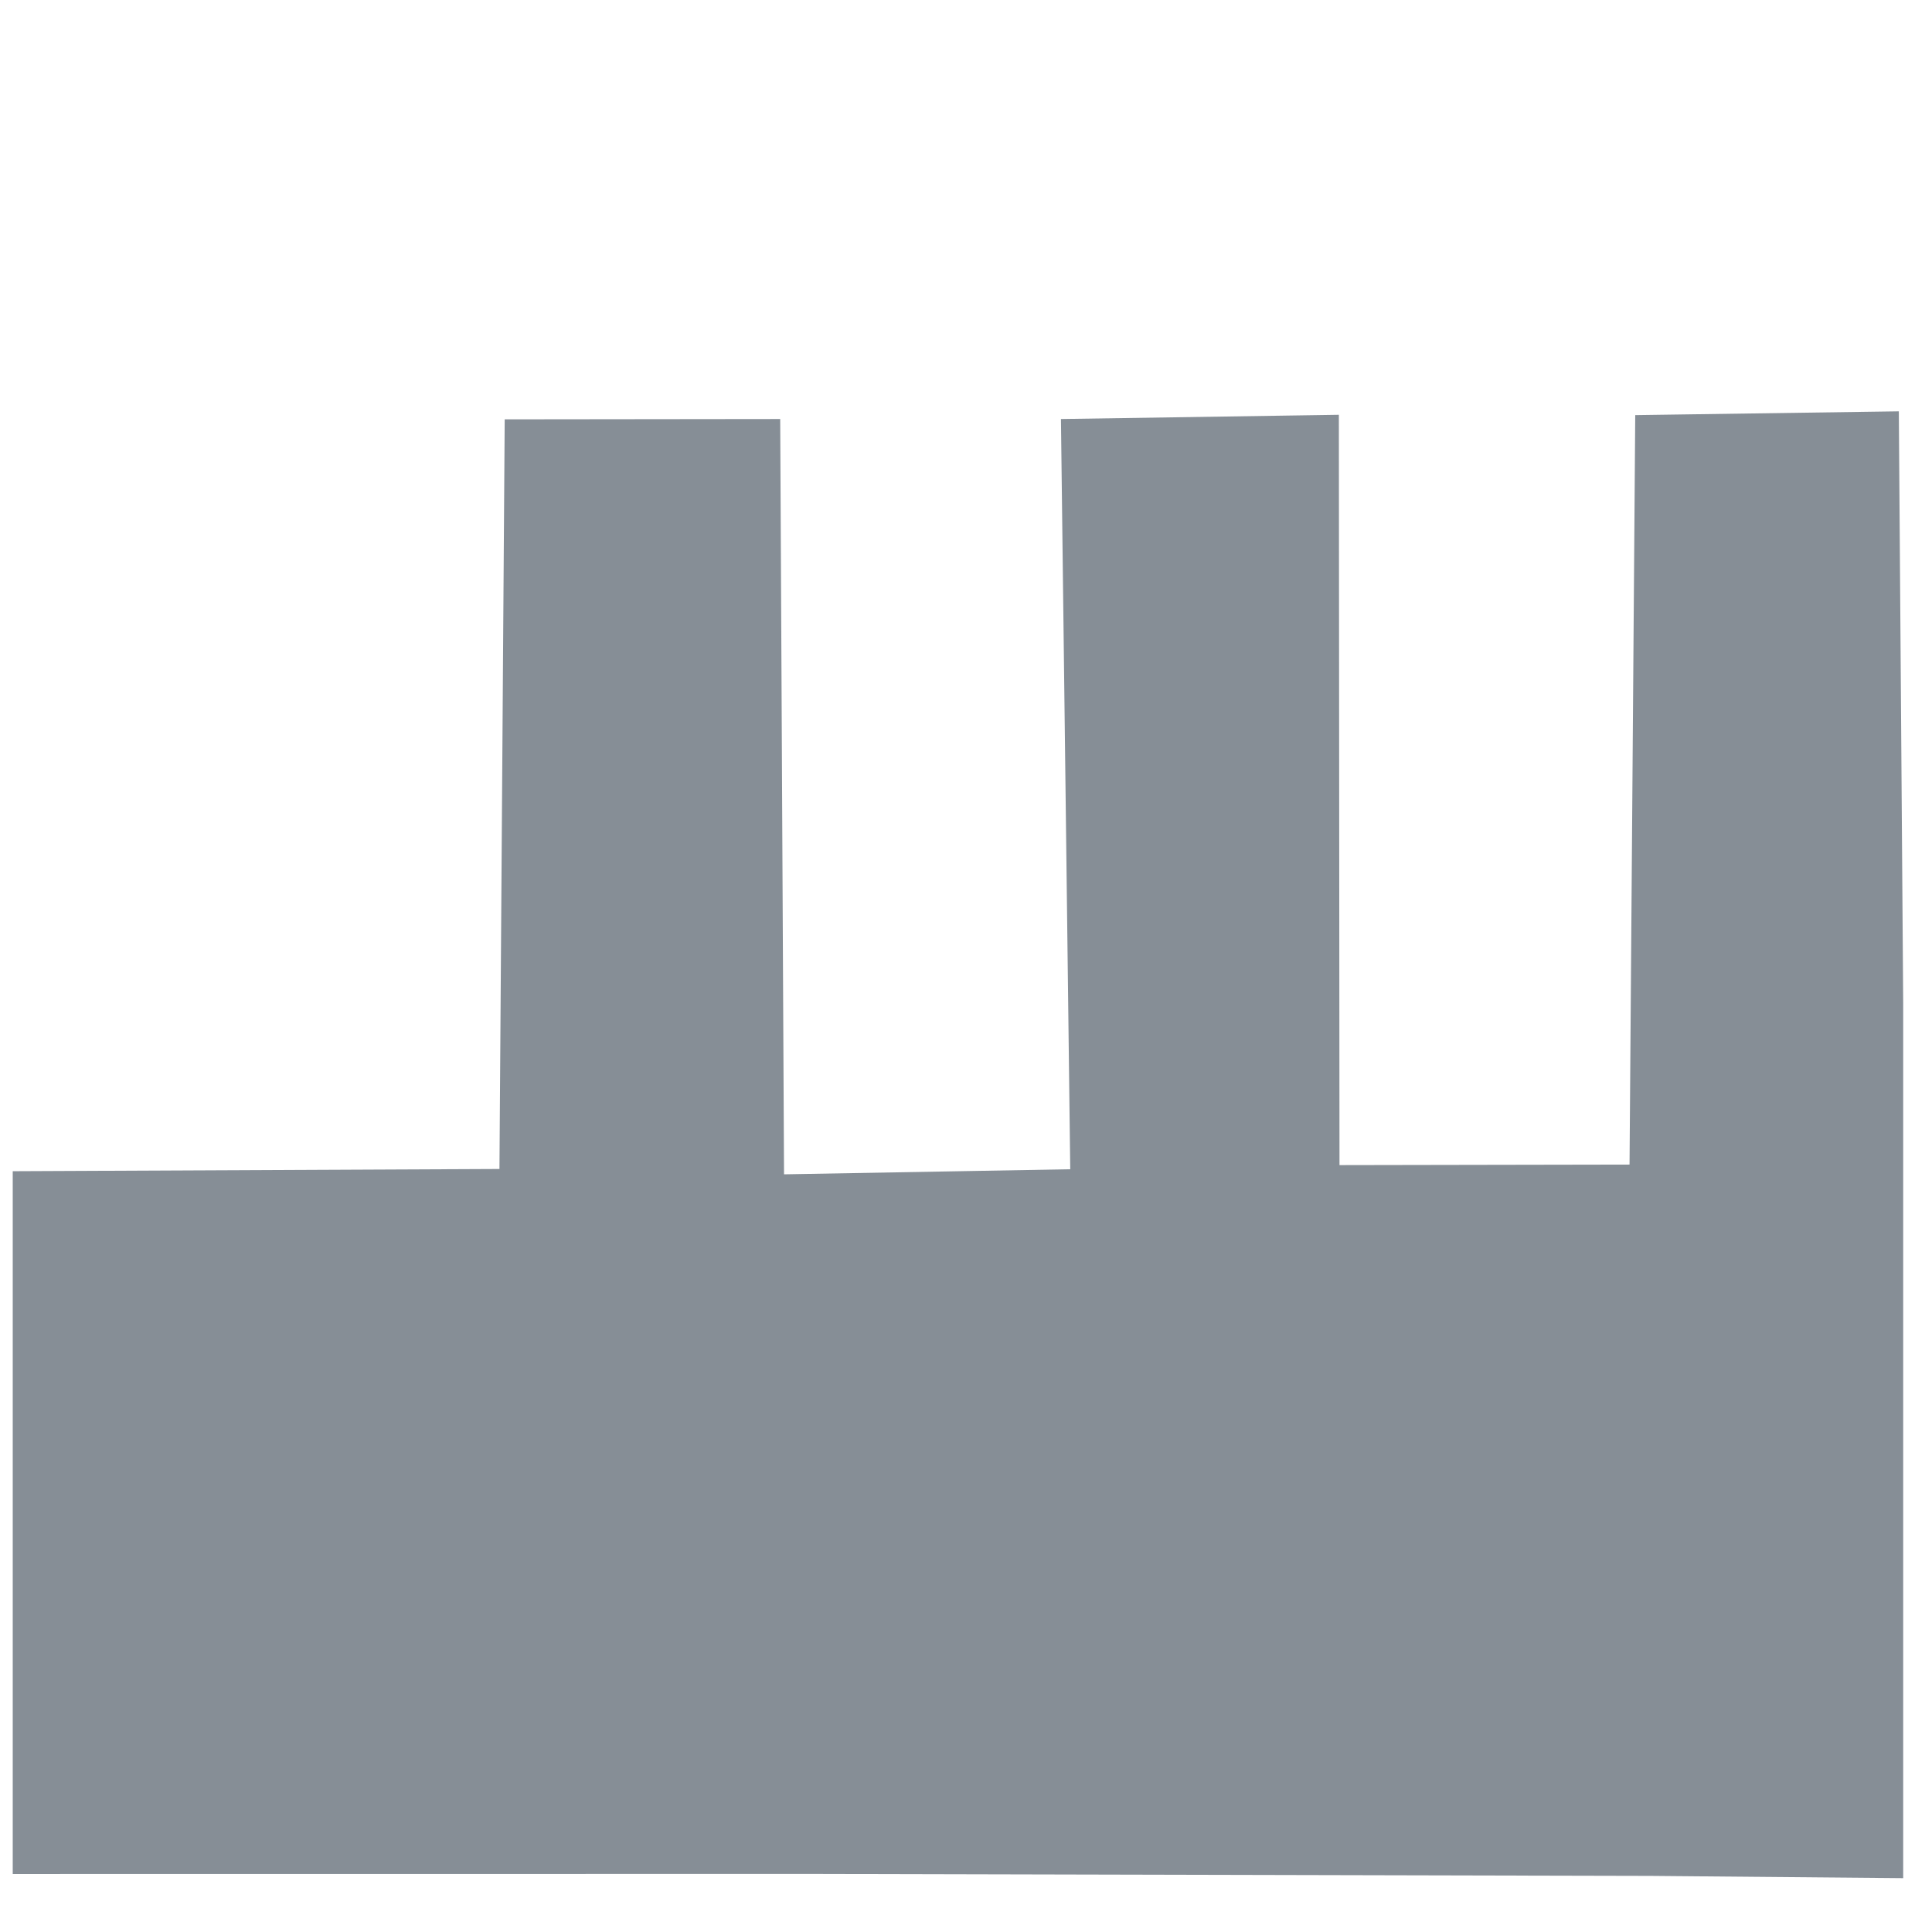
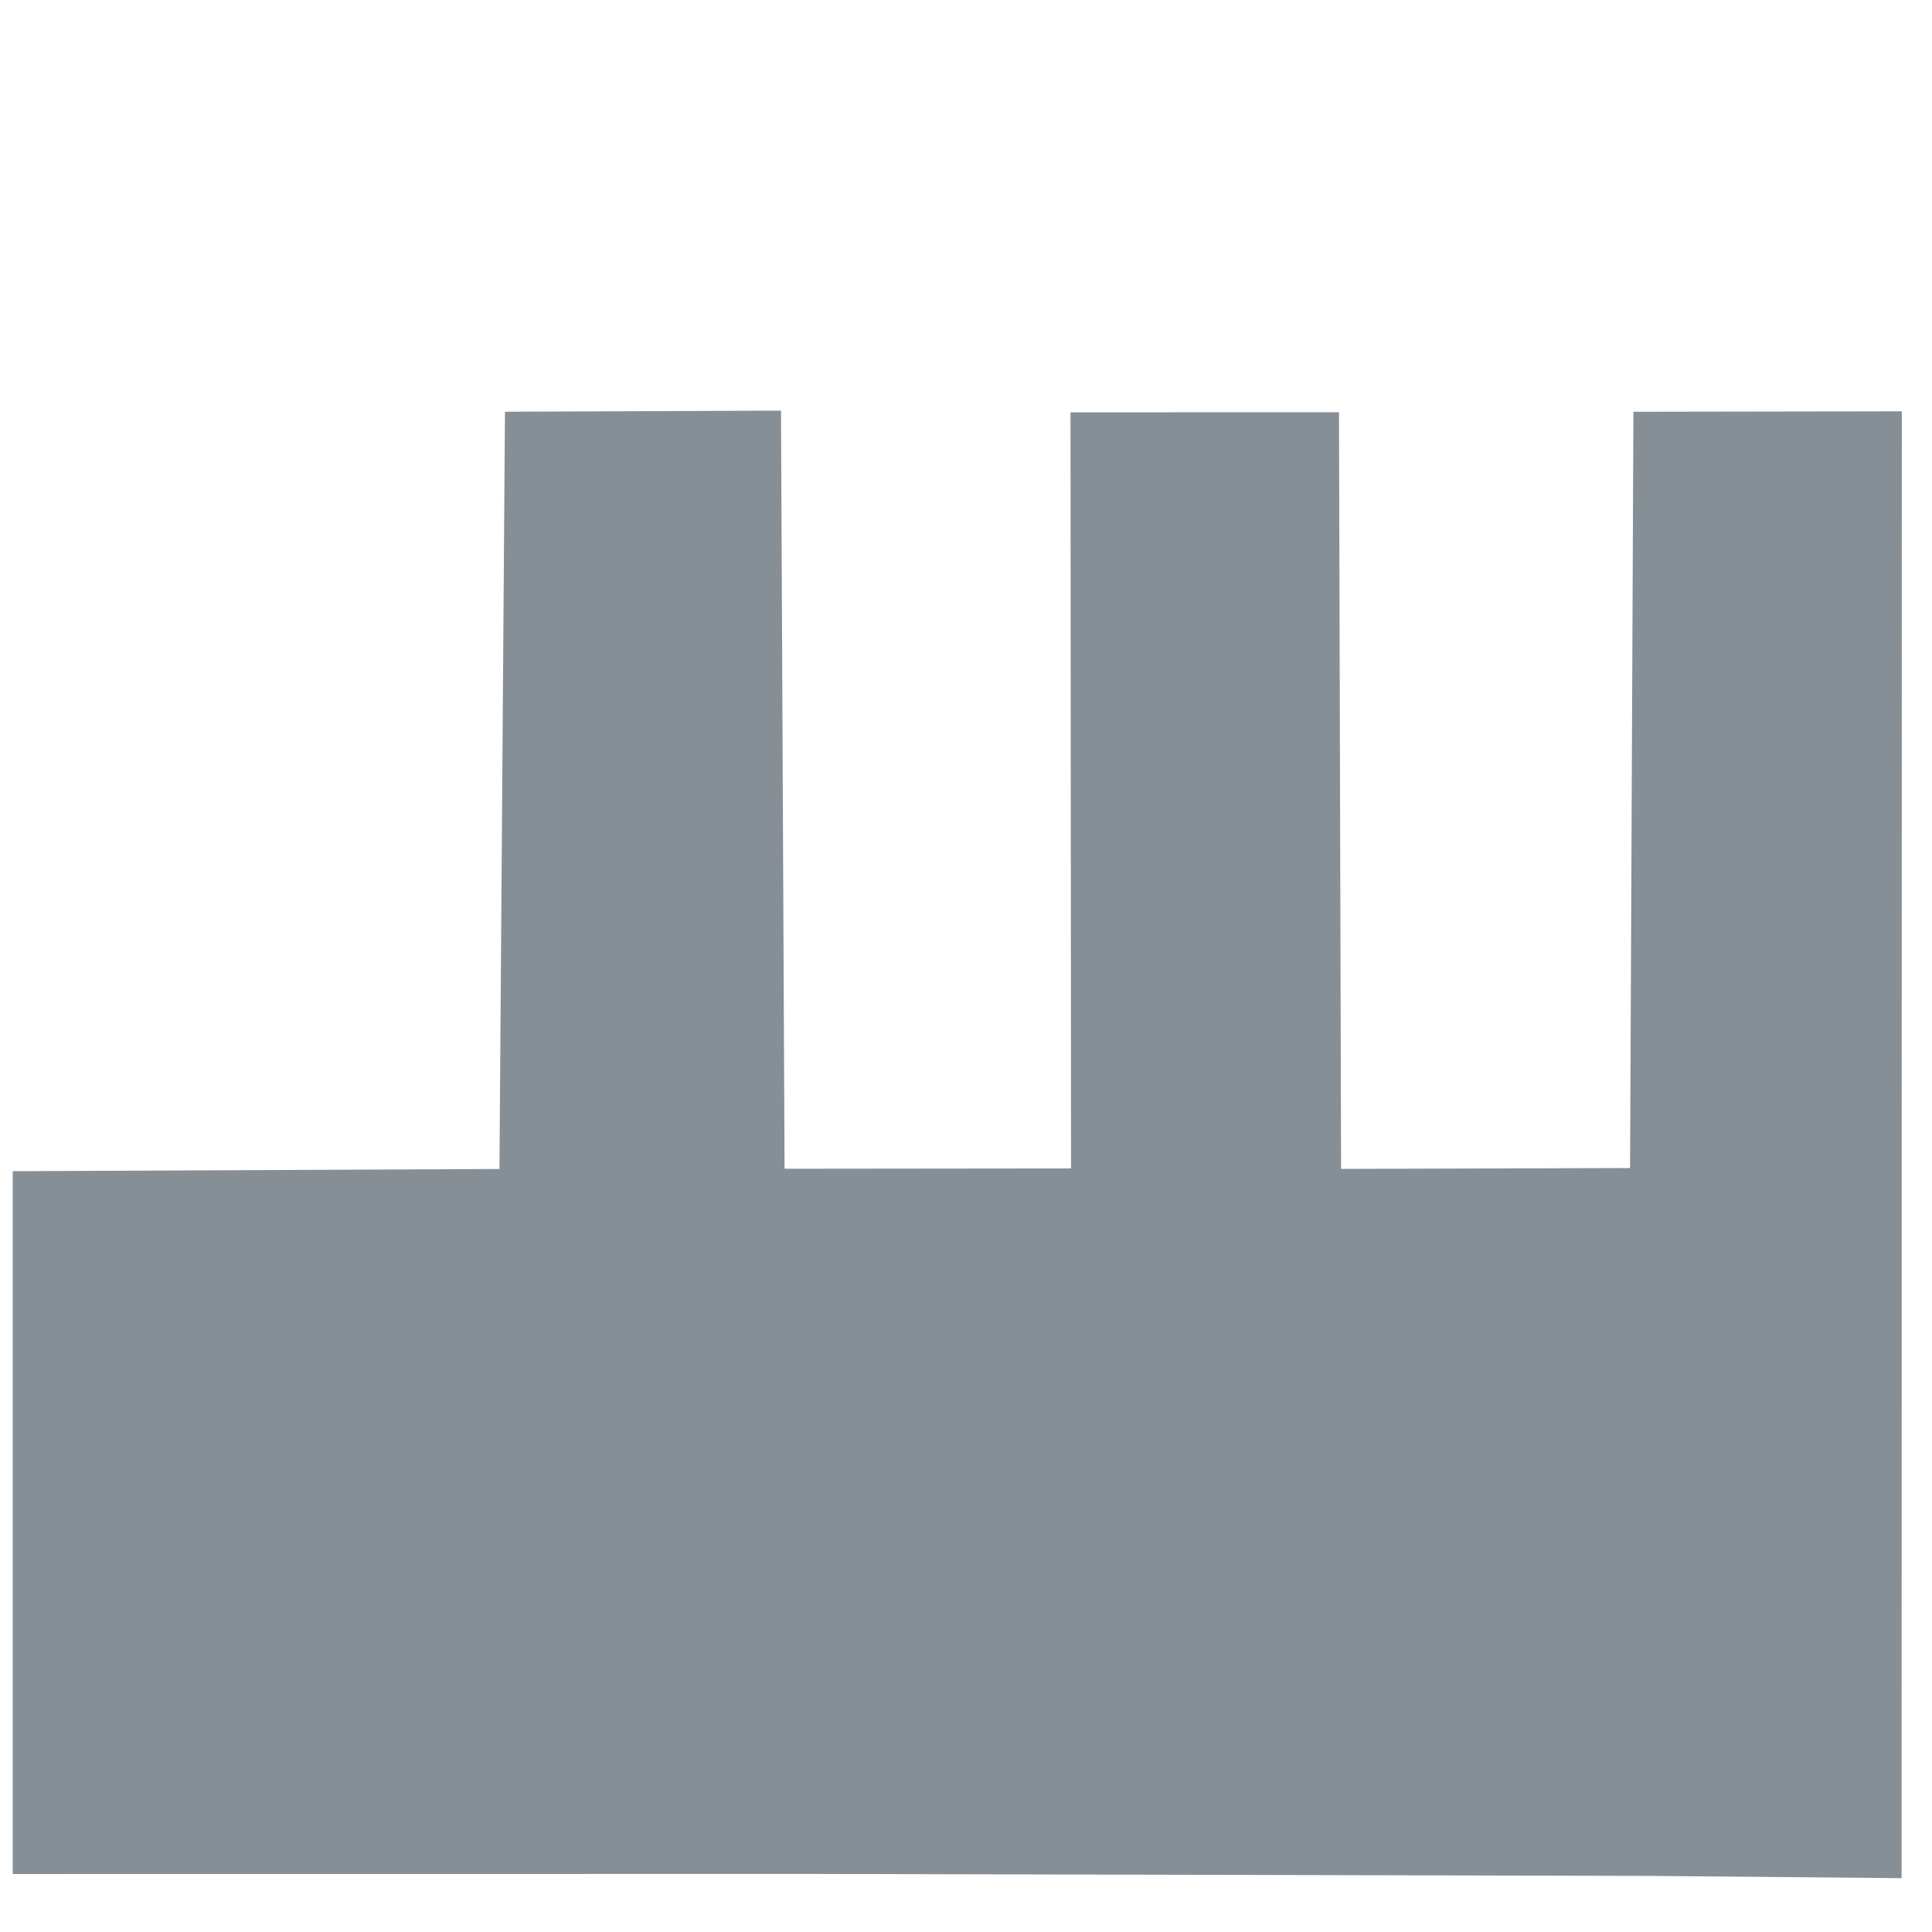
<svg xmlns="http://www.w3.org/2000/svg" width="368.64pt" height="368.64pt" viewBox="0 0 368.64 368.64">
  <defs />
-   <path id="shape0" transform="matrix(0.72 0 0 0.72 2.429369 78.48483)" fill="#868e96" stroke-opacity="0" stroke="#000000" stroke-width="0" stroke-linecap="square" stroke-linejoin="bevel" d="M499.834 0L429.98 1.005L428.47 199.62L351.605 199.76L351.438 0.916L277.788 2.04L280.251 200.853L204.403 202.201L203.387 2.04L130.376 2.123L128.986 200.785L0 201.376L9.59233e-14 387.628L212.235 387.607L434.173 388.126L500.991 388.724L500.991 225.236L500.991 156.712Z" />
+   <path id="shape0" transform="matrix(0.72 0 0 0.72 2.429369 78.35024)" fill="#868e96" stroke-opacity="0" stroke="#000000" stroke-width="0" stroke-linecap="square" stroke-linejoin="bevel" d="M500.631 0.187L429.5 0.301L428.611 200.721L352.027 200.955L351.473 0.435L280.319 0.445L280.462 200.829L204.544 200.911L203.598 0L130.446 0.294L128.986 200.972L0 201.563L9.59233e-14 387.815L212.235 387.794L434.173 388.313L500.569 388.911Z" />
</svg>
